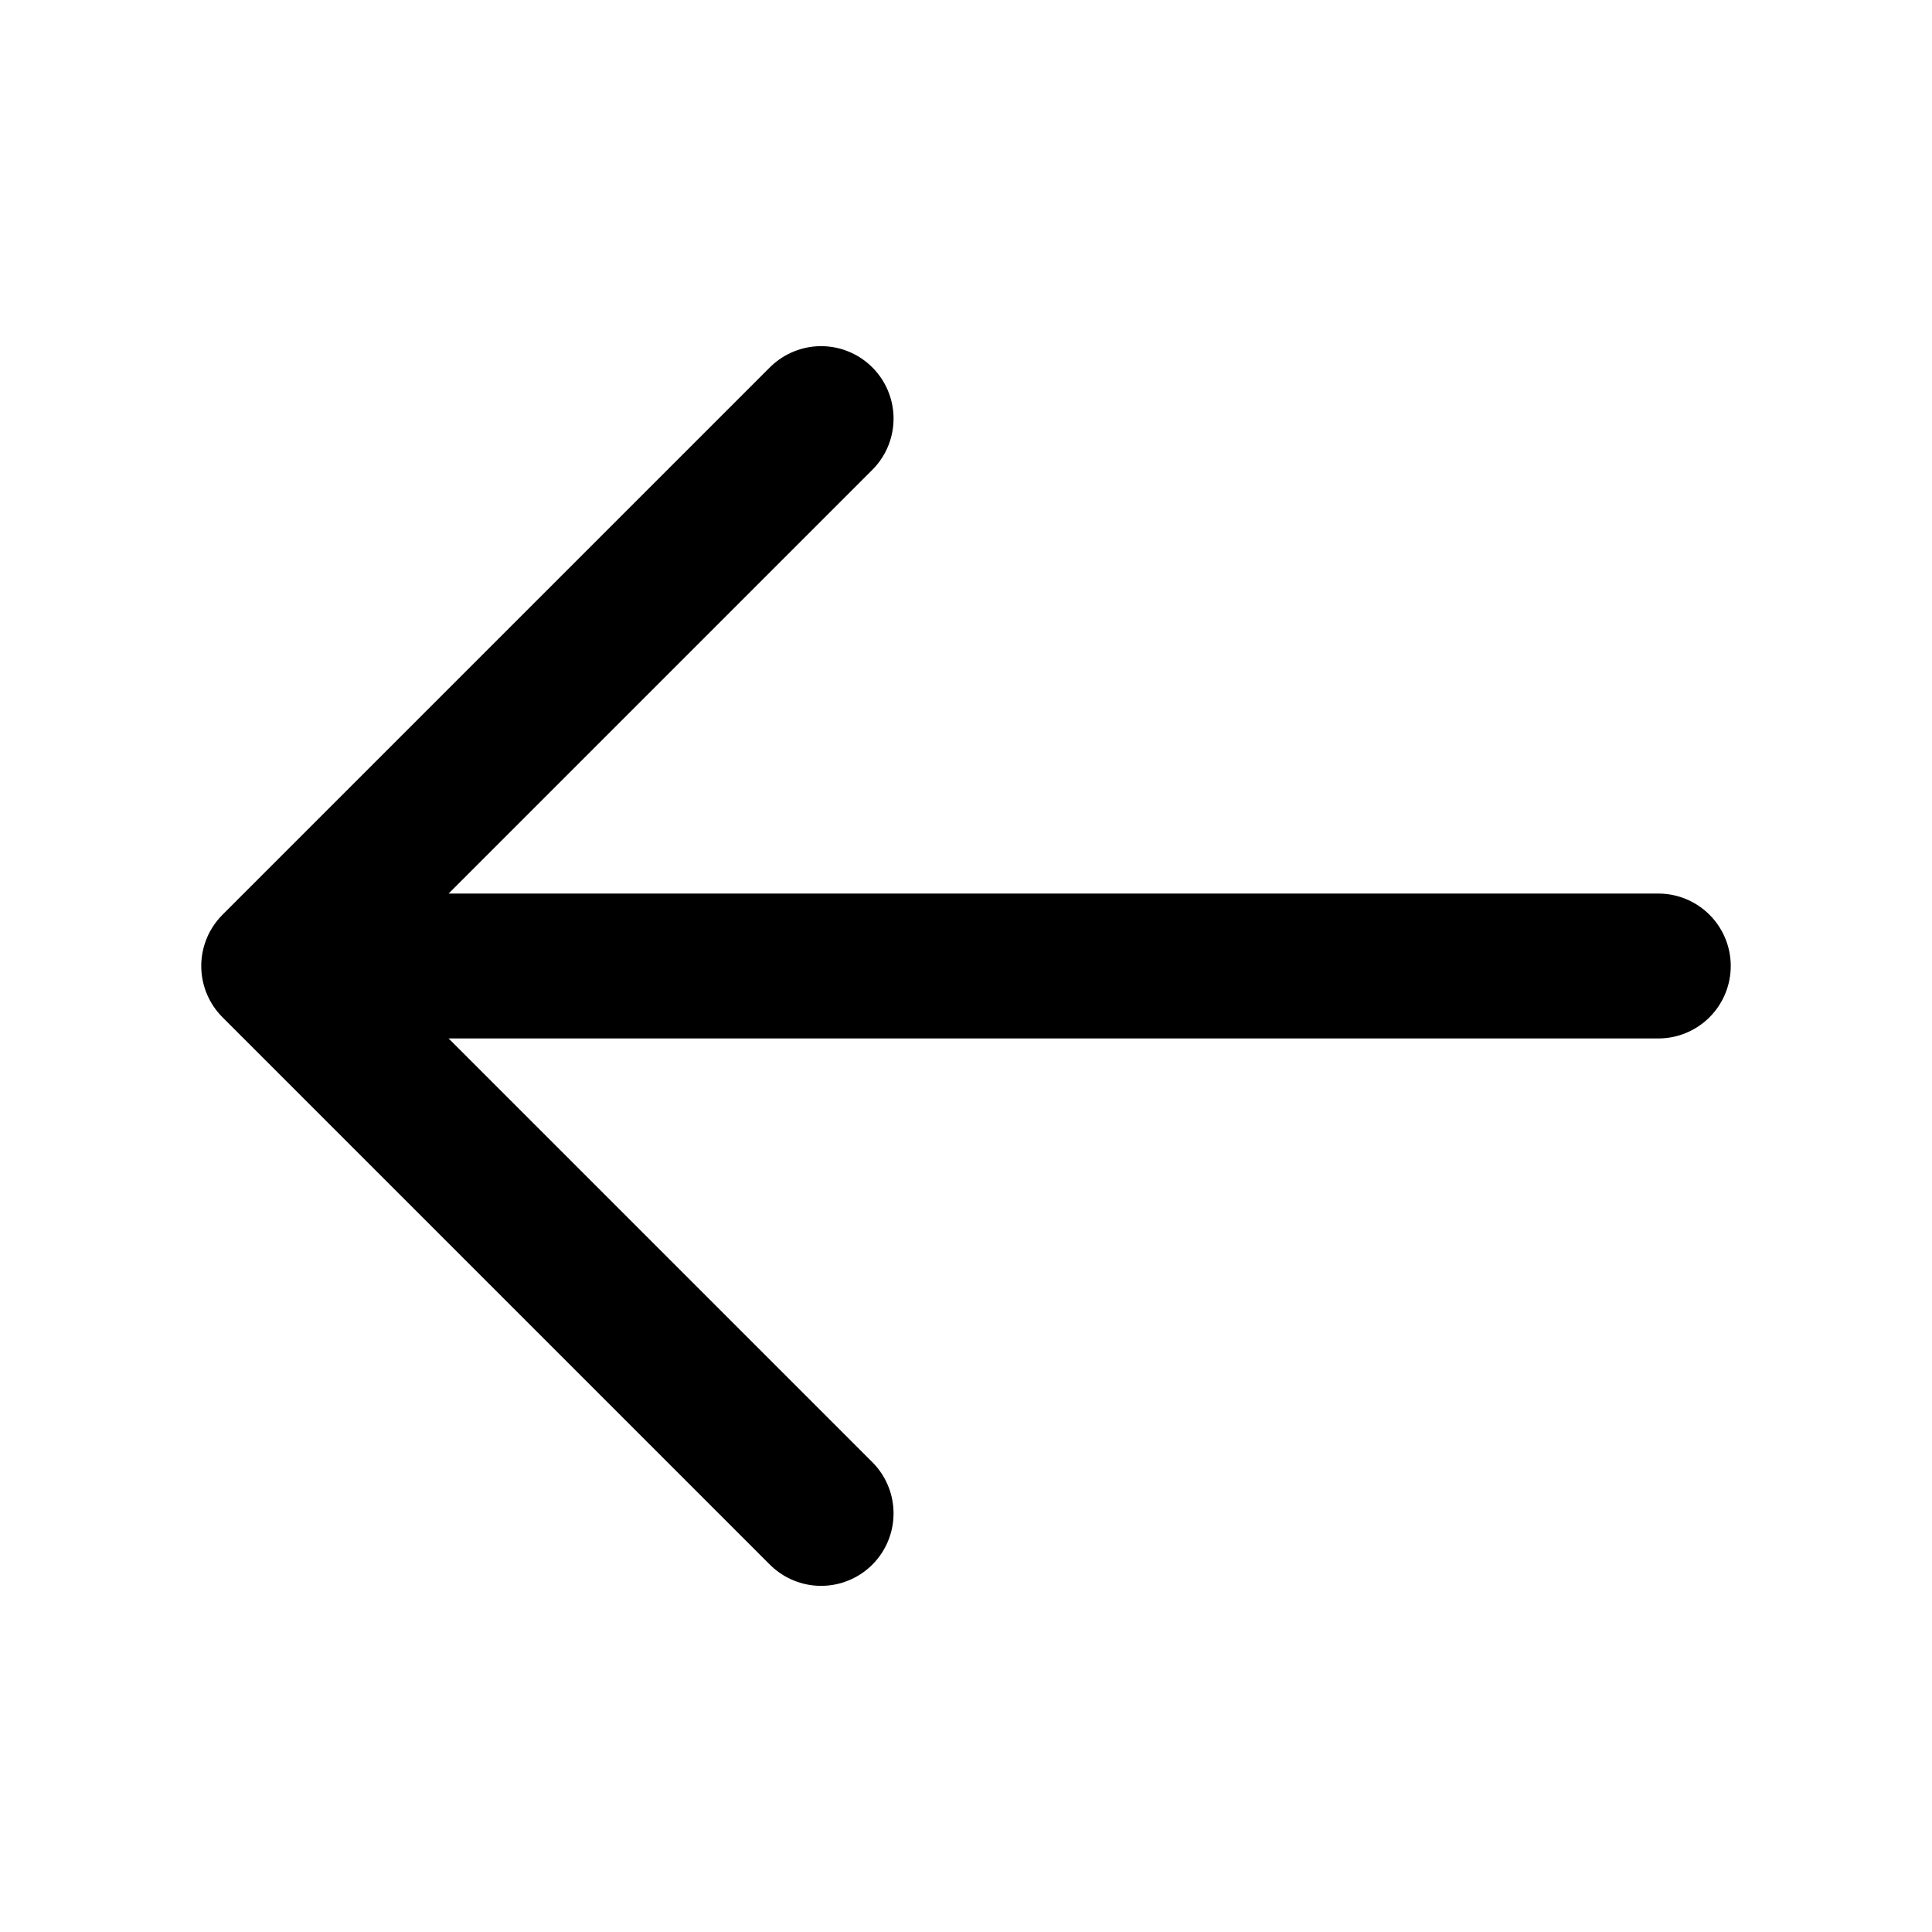
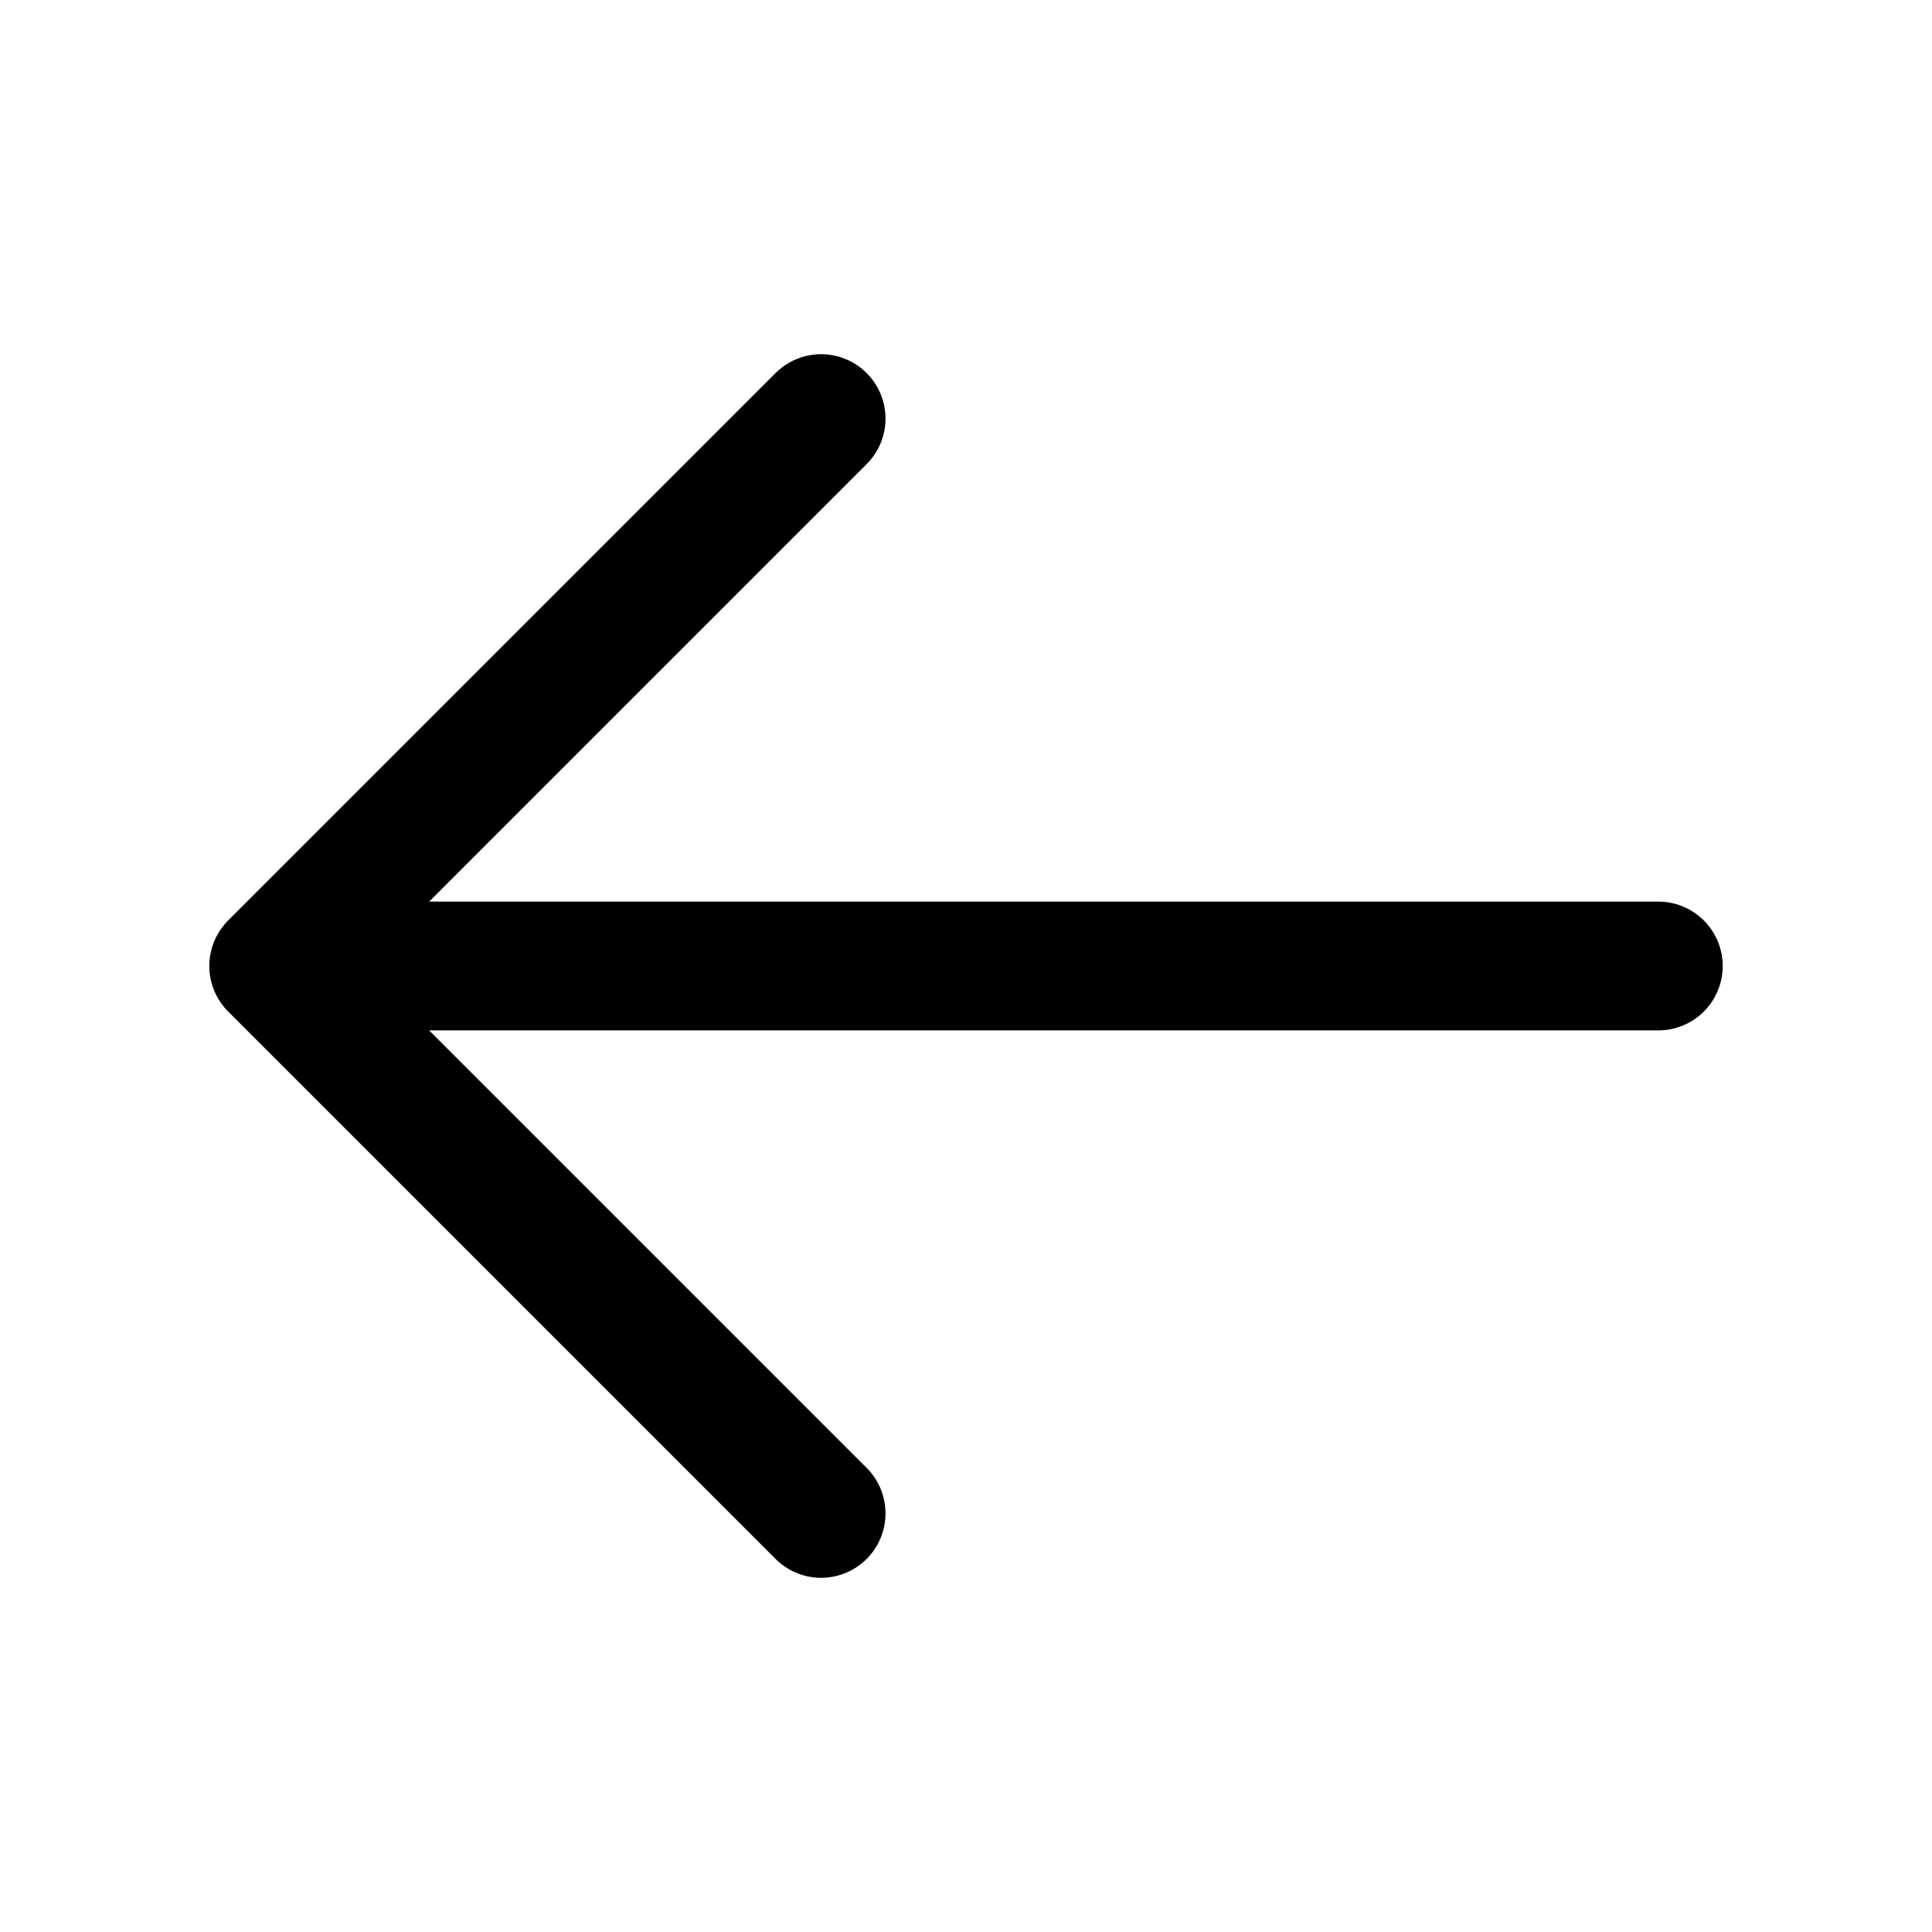
- <svg xmlns="http://www.w3.org/2000/svg" width="24" height="24" viewBox="0 0 24 24" fill="none" stroke="currentColor" stroke-width="1.8" stroke-linecap="round" stroke-linejoin="round">
+ <svg xmlns="http://www.w3.org/2000/svg" width="24" height="24" viewBox="0 0 24 24" fill="none" stroke="currentColor" stroke-width="1.6" stroke-linecap="round" stroke-linejoin="round">
  <path d="m10.2 5.2-6.8 6.8 6.8 6.8M3.8 12h16.8" />
</svg>
